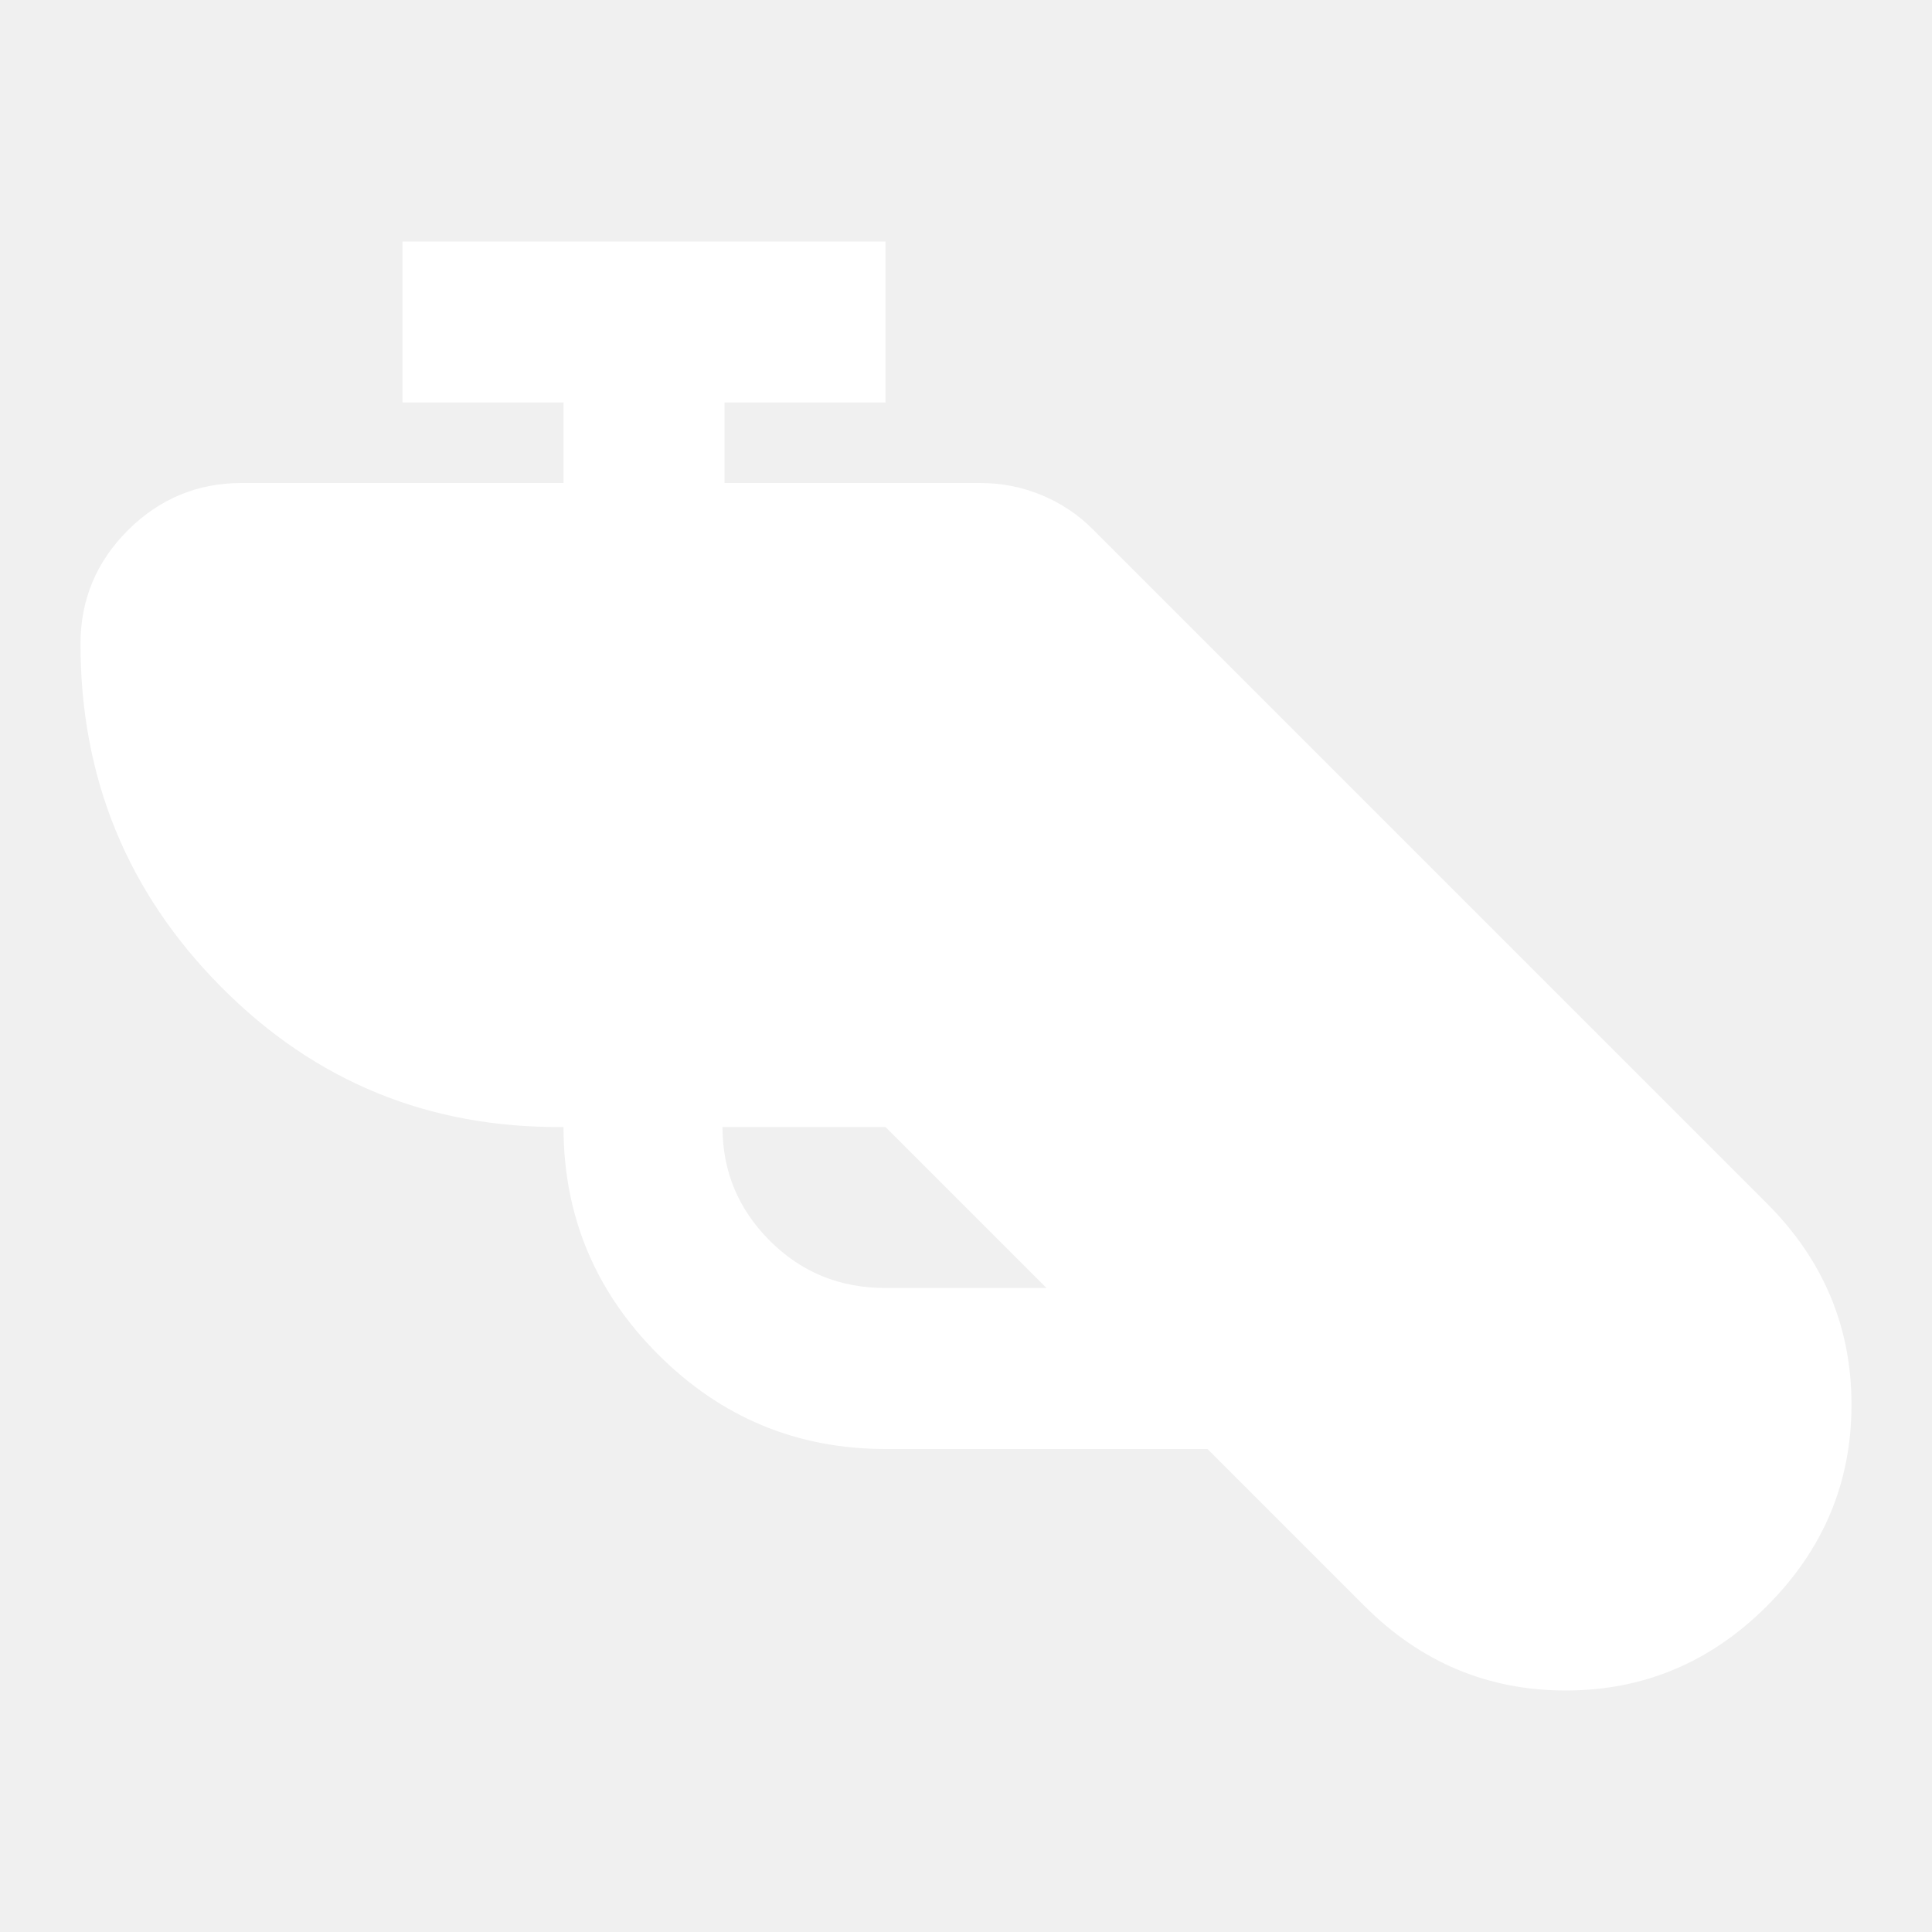
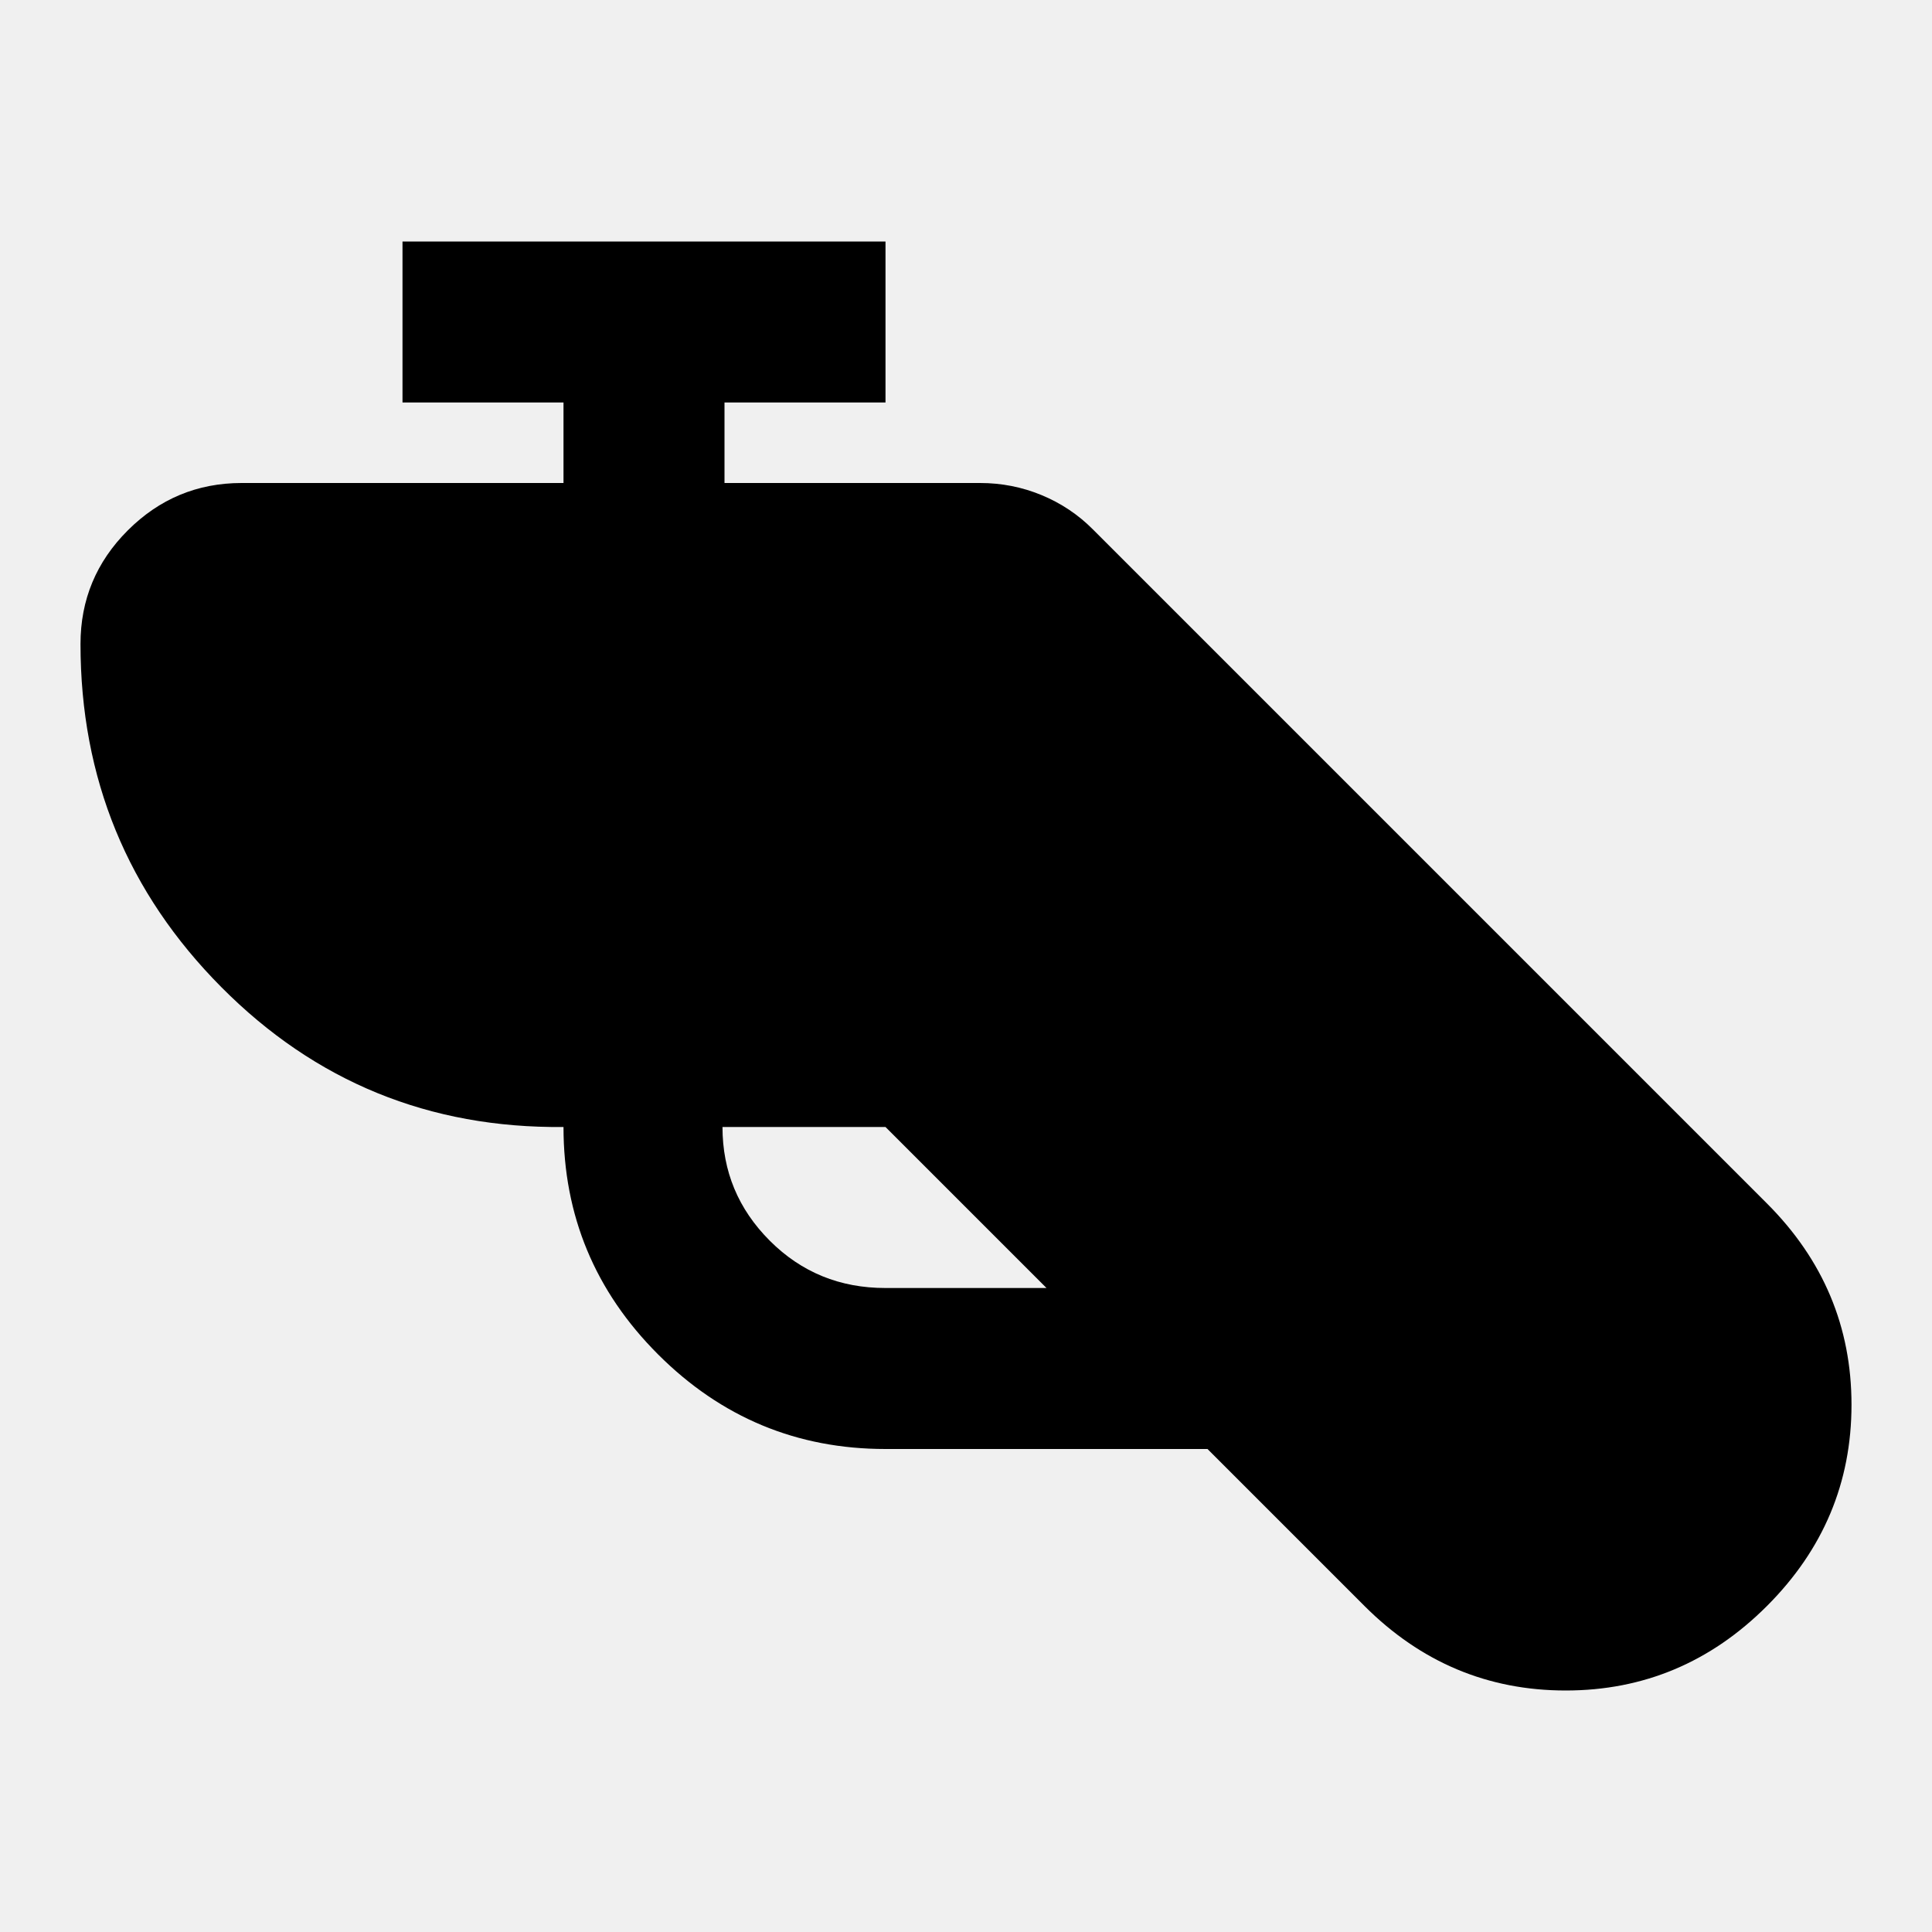
<svg xmlns="http://www.w3.org/2000/svg" width="32" height="32" viewBox="0 0 24 24">
-   <path fill="white" d="M11 18q-1.65 0-2.825-1.175T7 14q-2.5.025-4.25-1.737T1 8q0-.825.588-1.412T3 6h4V5H5V3h6v2H9v1h3.175q.4 0 .763.15t.637.425l8.375 8.375Q23 16 23 17.45t-1.05 2.5t-2.5 1.05t-2.5-1.05L15 18zm0-4H8.975q0 .825.588 1.413T11 16h2z" />
+   <path fill="currentColor" d="M11 18q-1.65 0-2.825-1.175T7 14q-2.5.025-4.25-1.737T1 8q0-.825.588-1.412T3 6h4V5H5V3h6v2H9v1h3.175q.4 0 .763.15t.637.425l8.375 8.375Q23 16 23 17.45t-1.05 2.5t-2.5 1.05t-2.5-1.05L15 18zm0-4H8.975q0 .825.588 1.413T11 16h2z" />
</svg>
